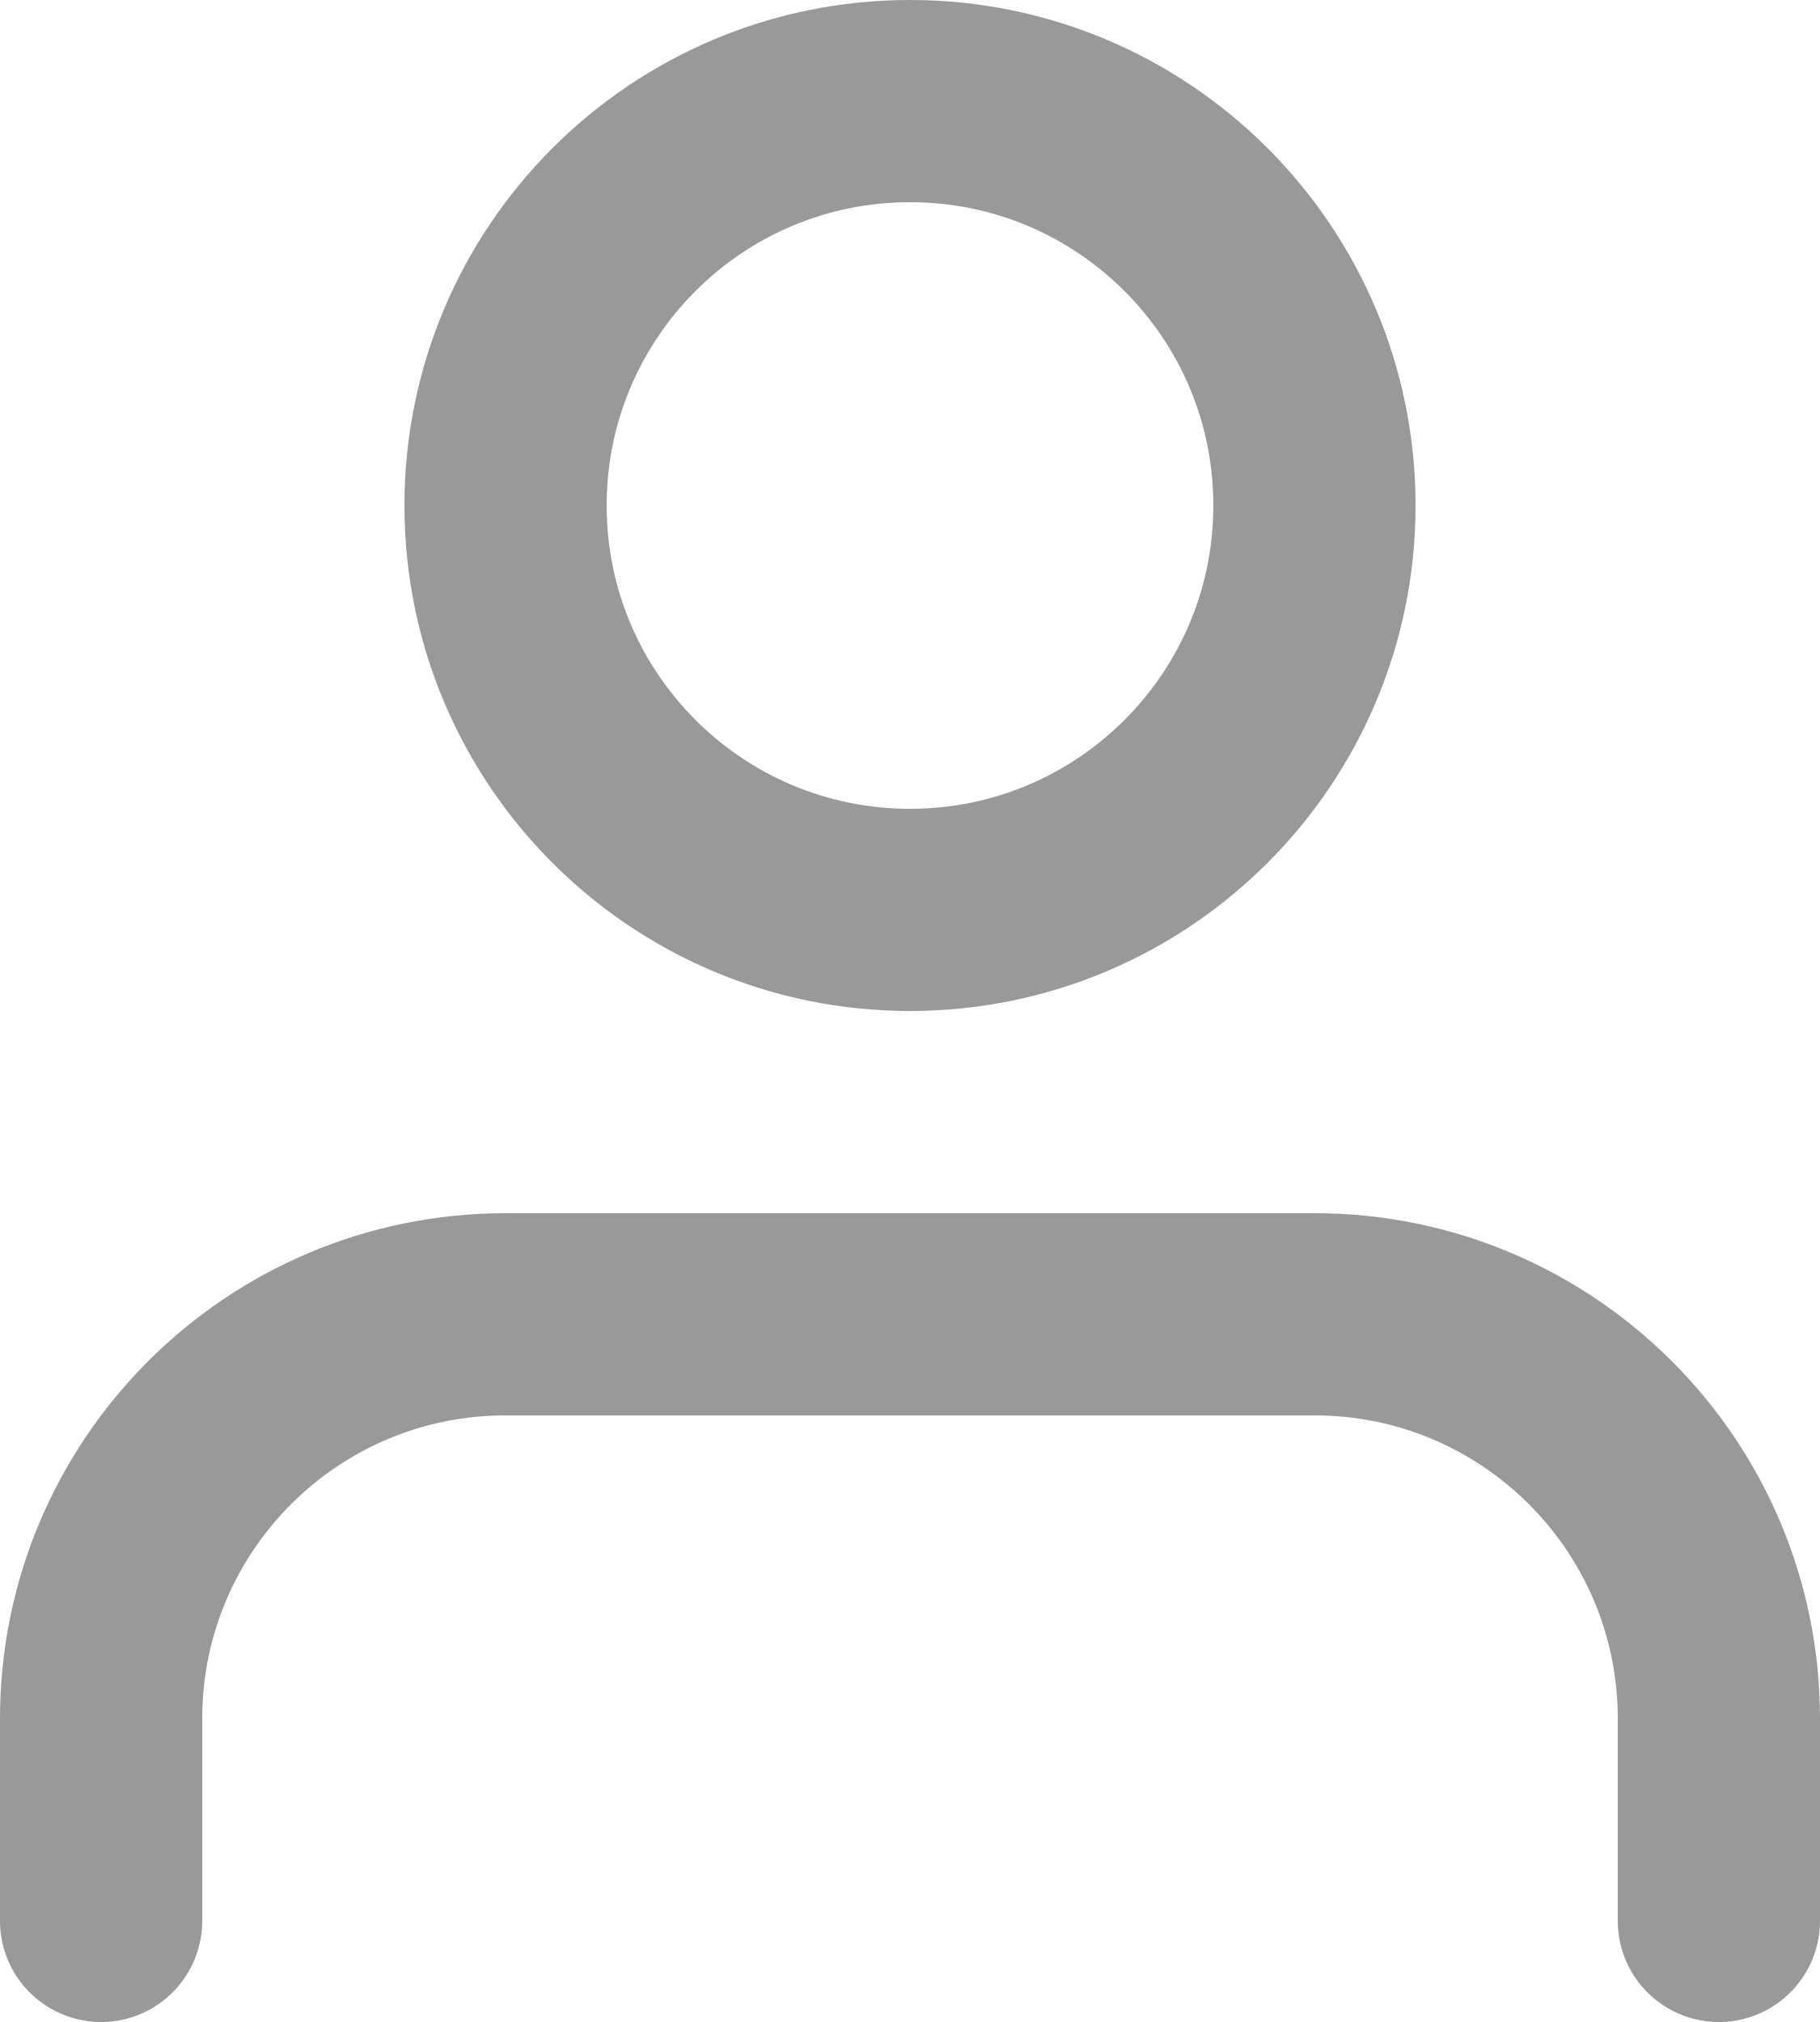
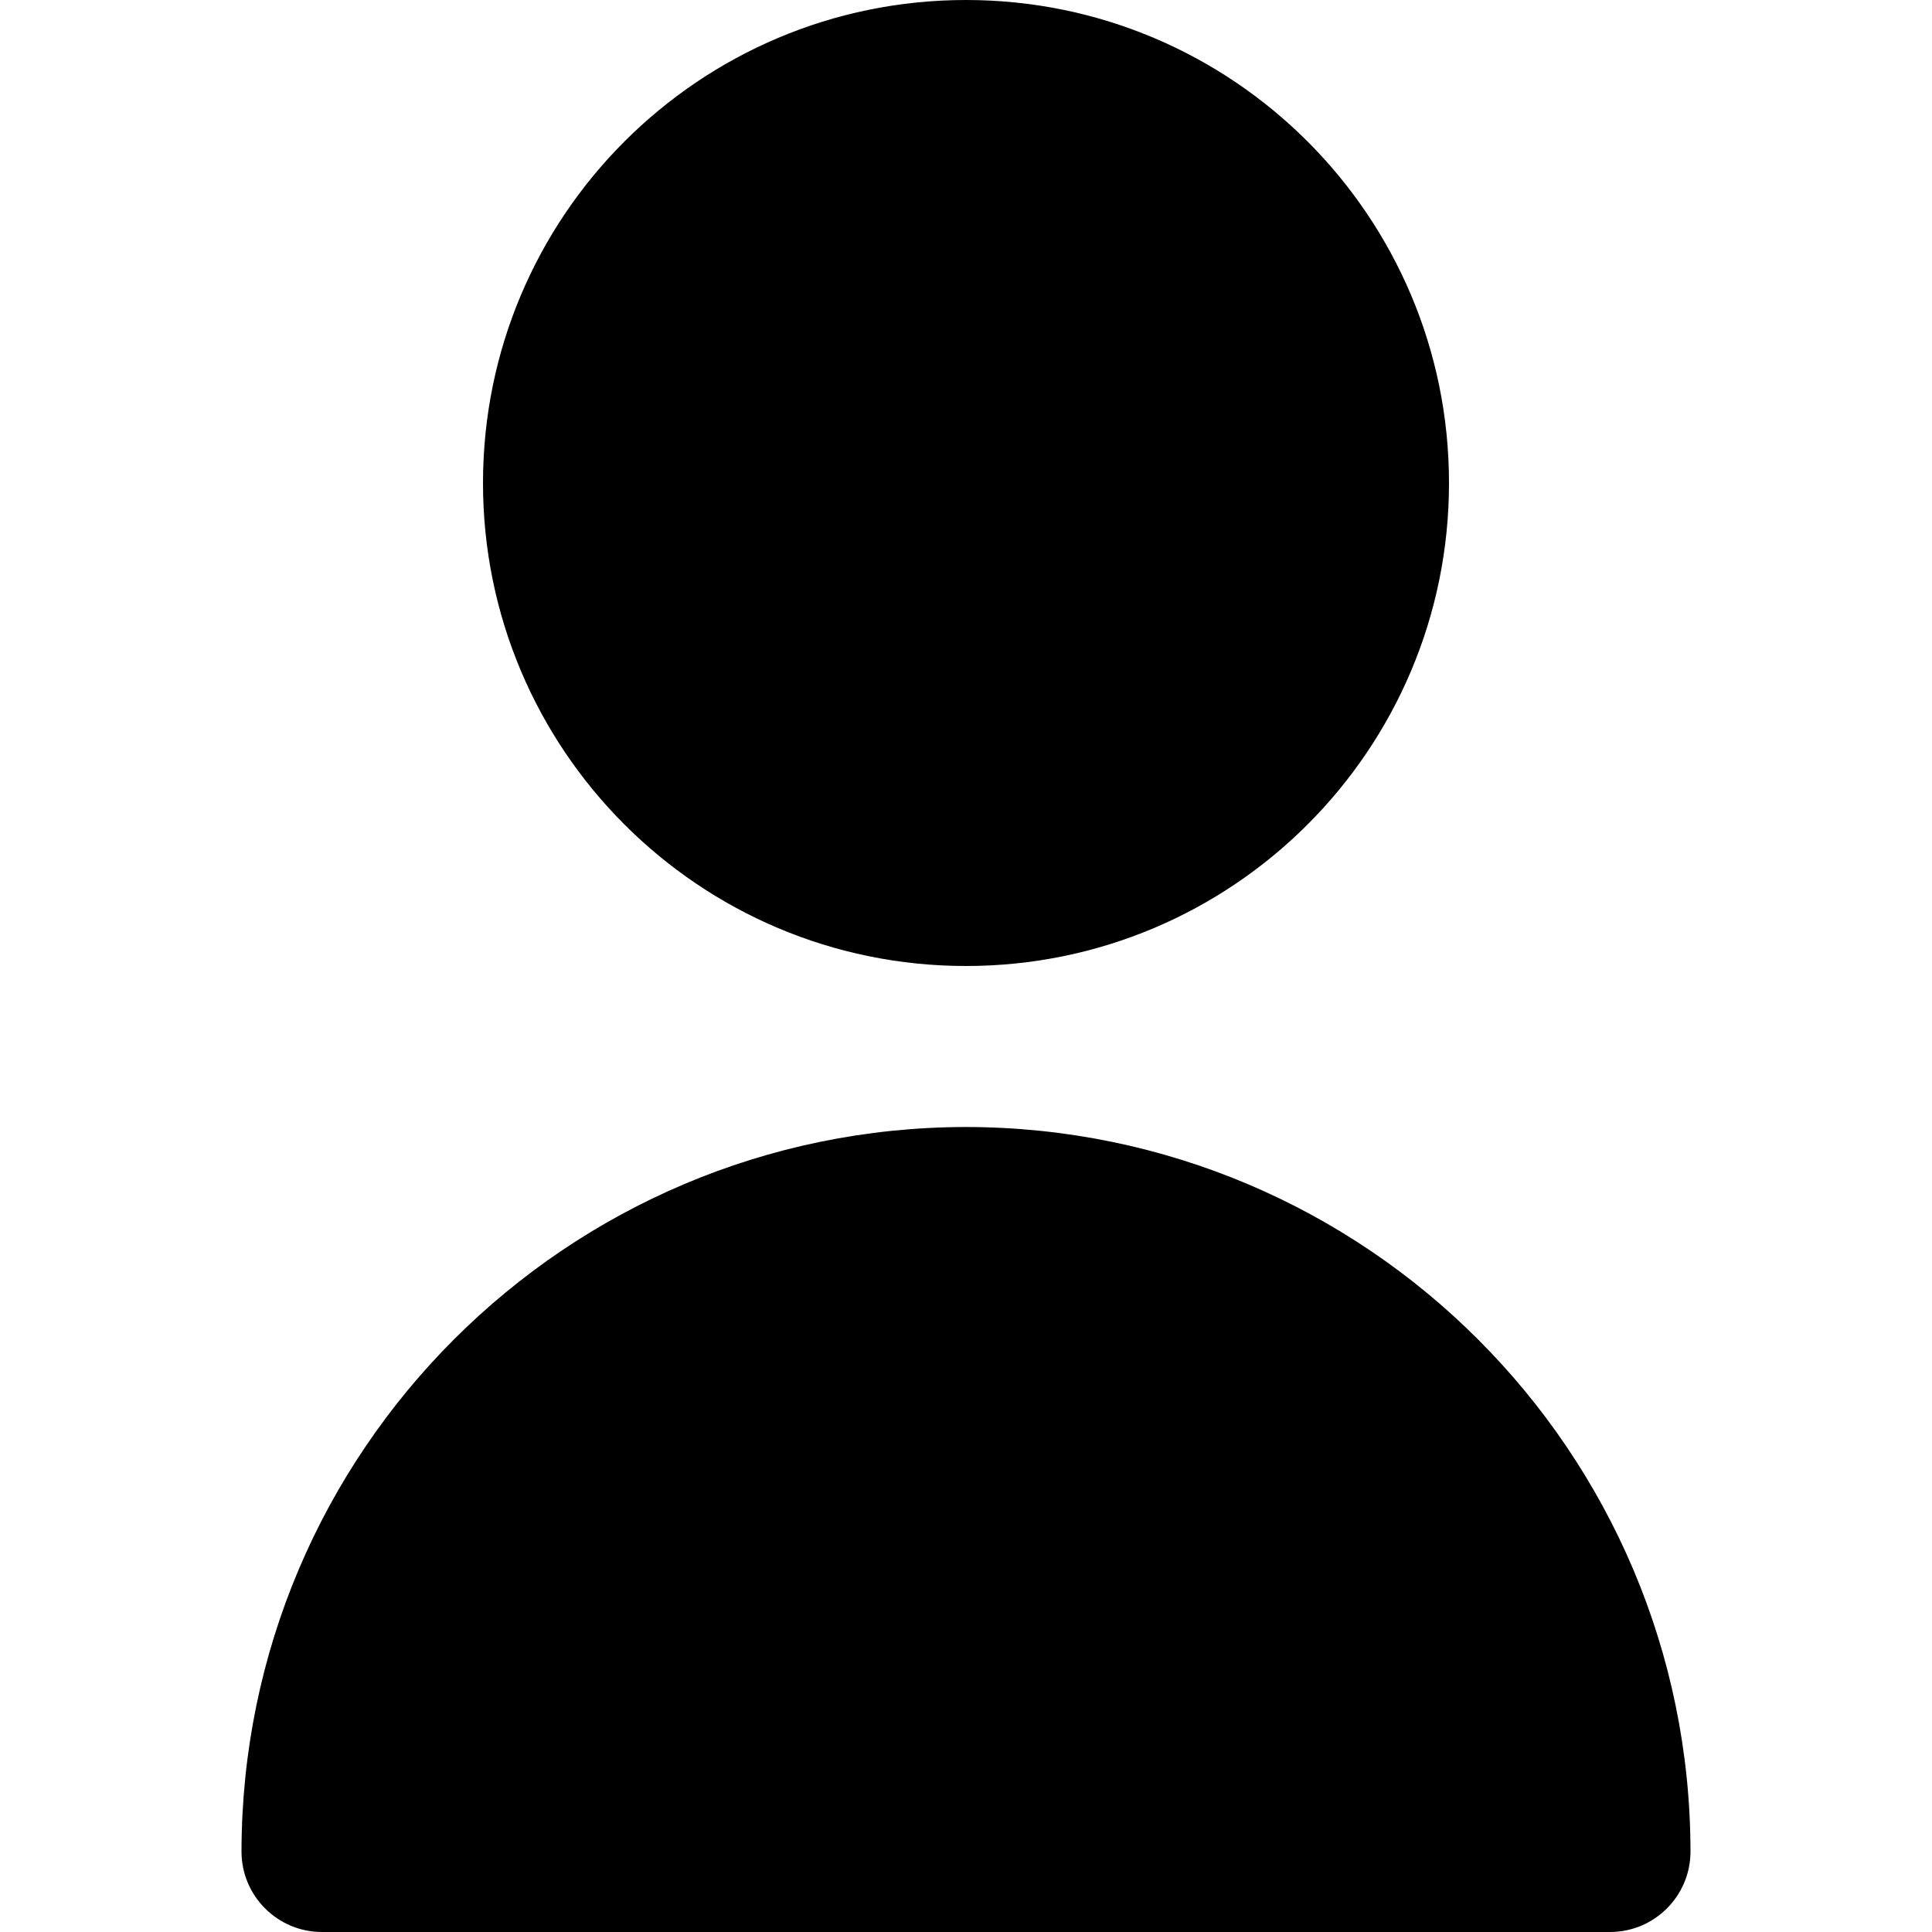
- <svg xmlns="http://www.w3.org/2000/svg" width="18" height="20" viewBox="0 0 18 20">
-   <g id="user_edit" transform="translate(-3 -2)">
-     <path id="Path_40" d="M20,21V19a4,4,0,0,0-4-4H8a4,4,0,0,0-4,4v2" fill="none" stroke="#999" stroke-linecap="round" stroke-linejoin="round" stroke-width="2" />
-     <circle id="Ellipse_10" cx="4" cy="4" r="4" transform="translate(8 3)" fill="none" stroke="#999" stroke-linecap="round" stroke-linejoin="round" stroke-width="2" />
+ <svg xmlns="http://www.w3.org/2000/svg" version="1.1" id="Capa_1" x="0px" y="0px" viewBox="0 0 512 512" style="enable-background:new 0 0 512 512;" xml:space="preserve" width="512" height="512">
+   <g>
+     <circle cx="256" cy="128" r="128" />
+     <path d="M256,298.667c-105.99,0.118-191.882,86.01-192,192C64,502.449,73.551,512,85.333,512h341.333   c11.782,0,21.333-9.551,21.333-21.333C447.882,384.677,361.99,298.784,256,298.667z" />
  </g>
</svg>
